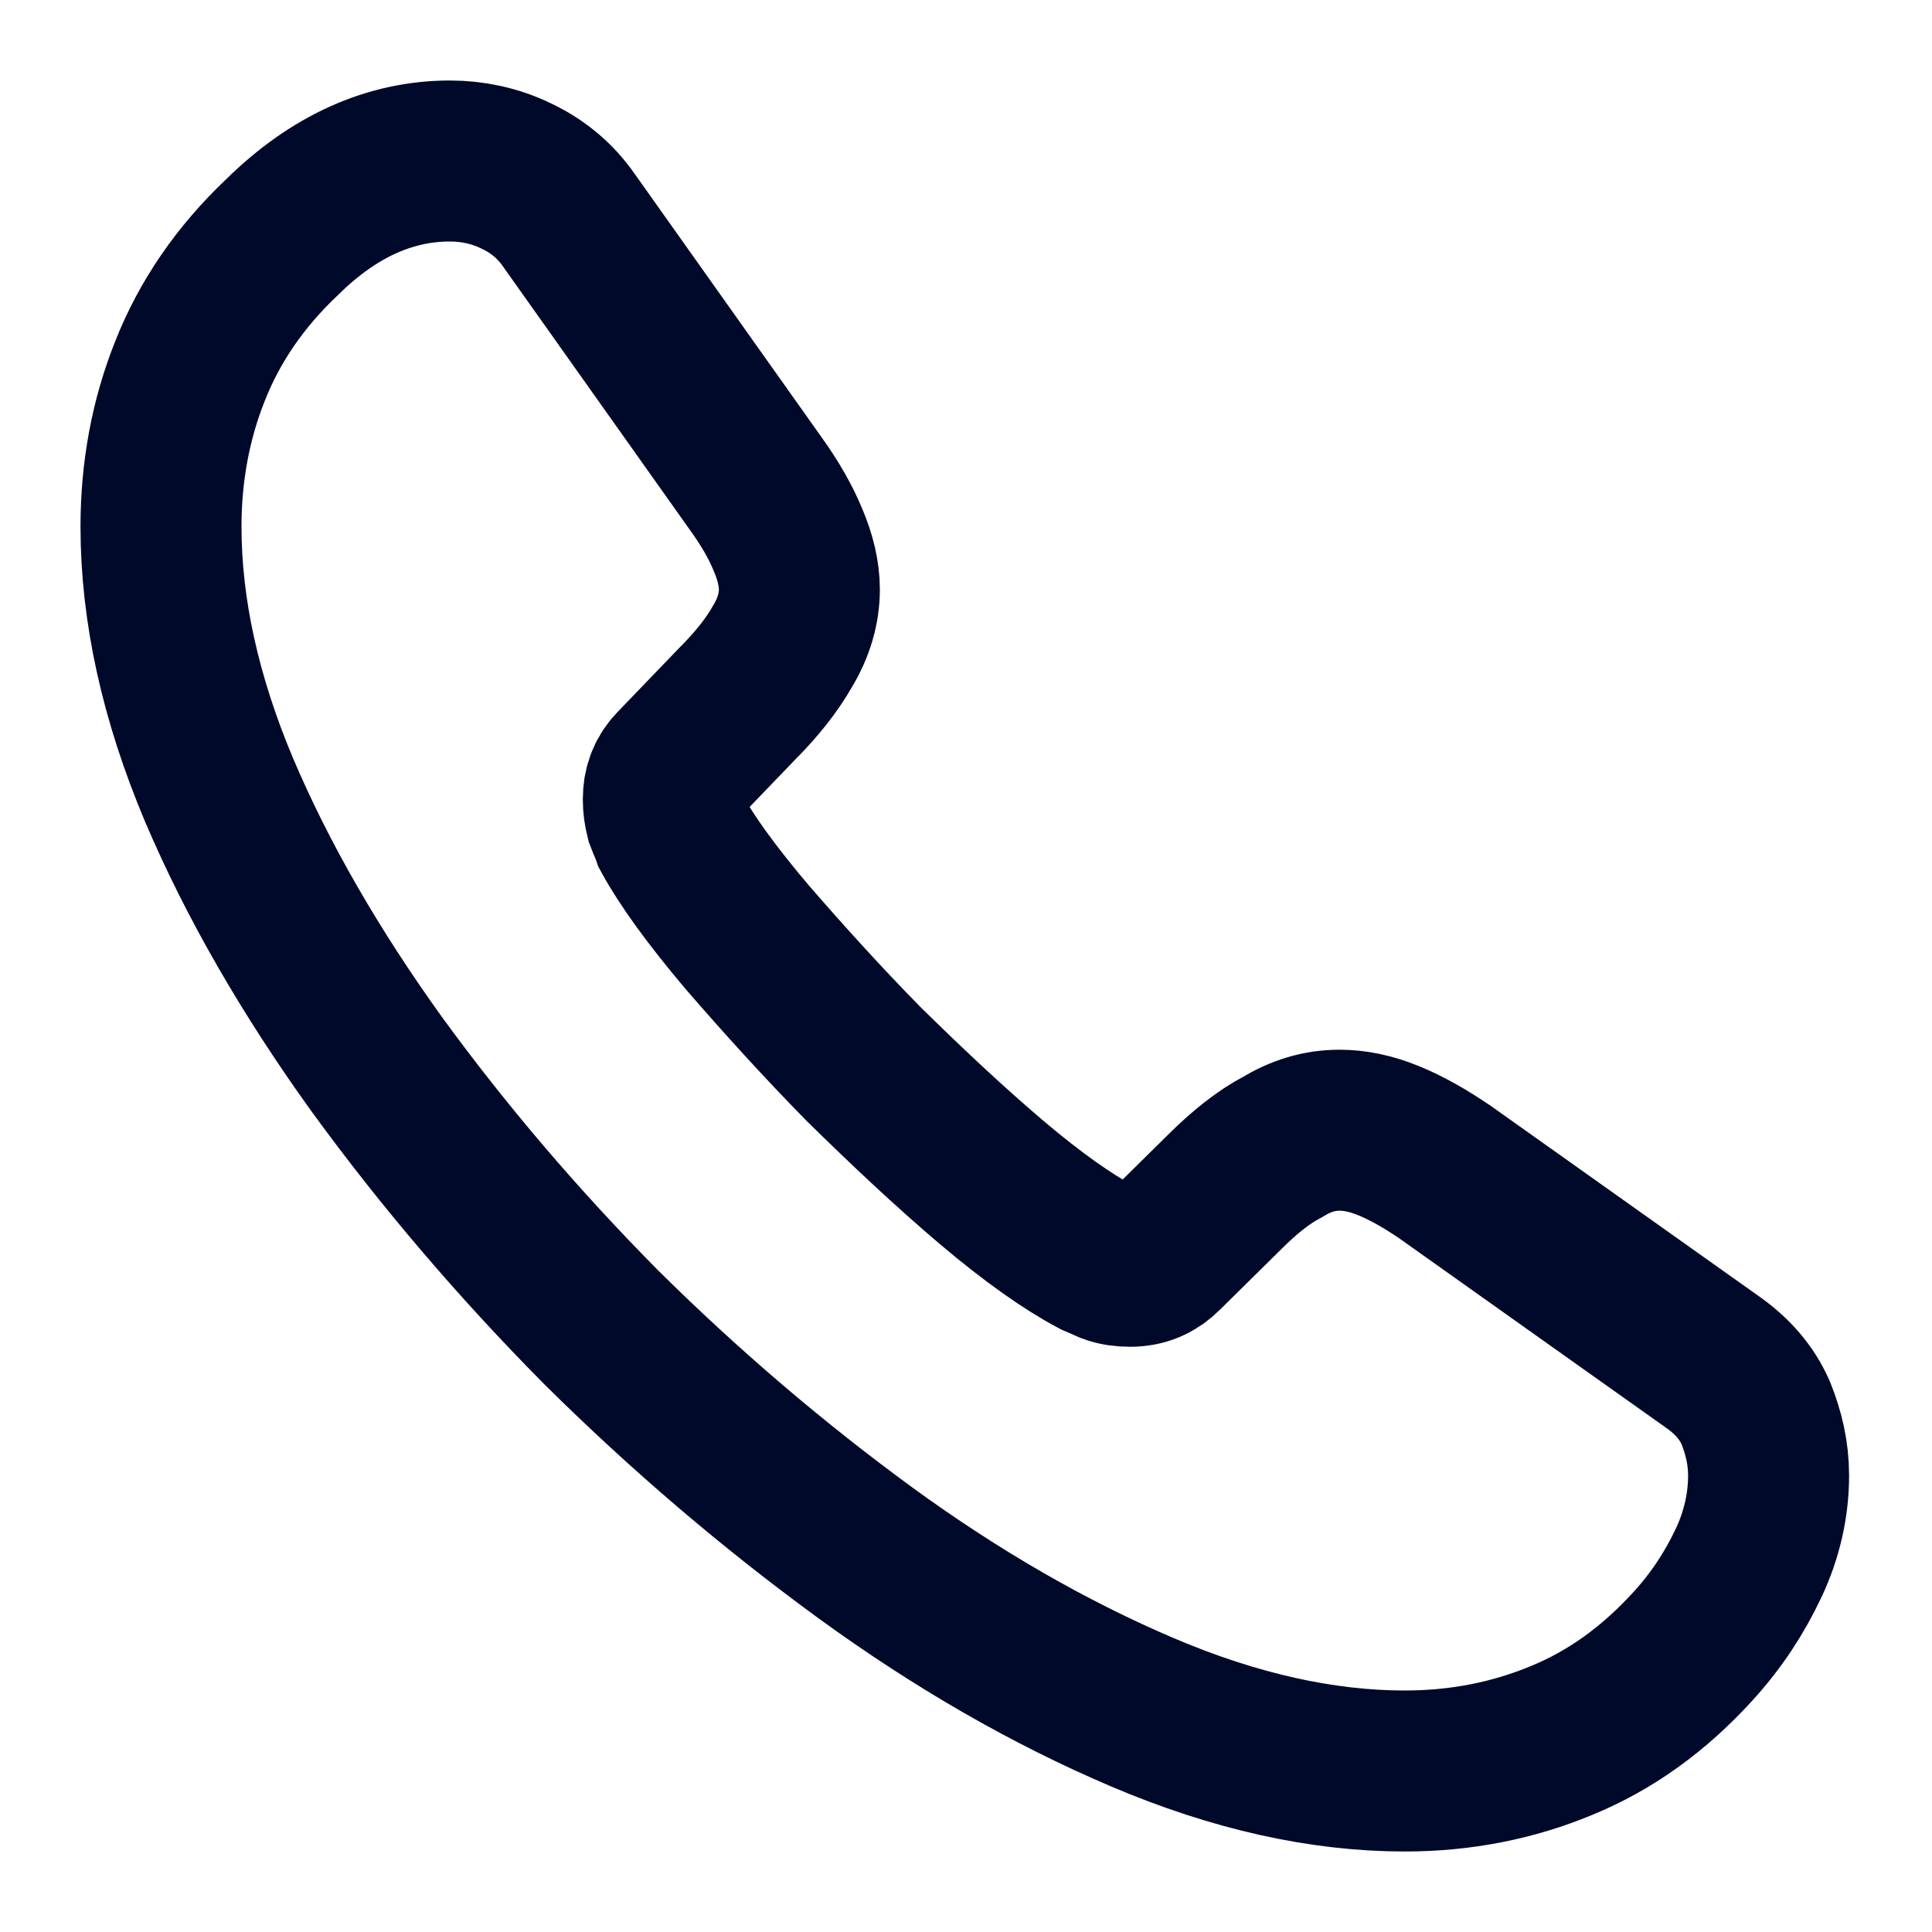
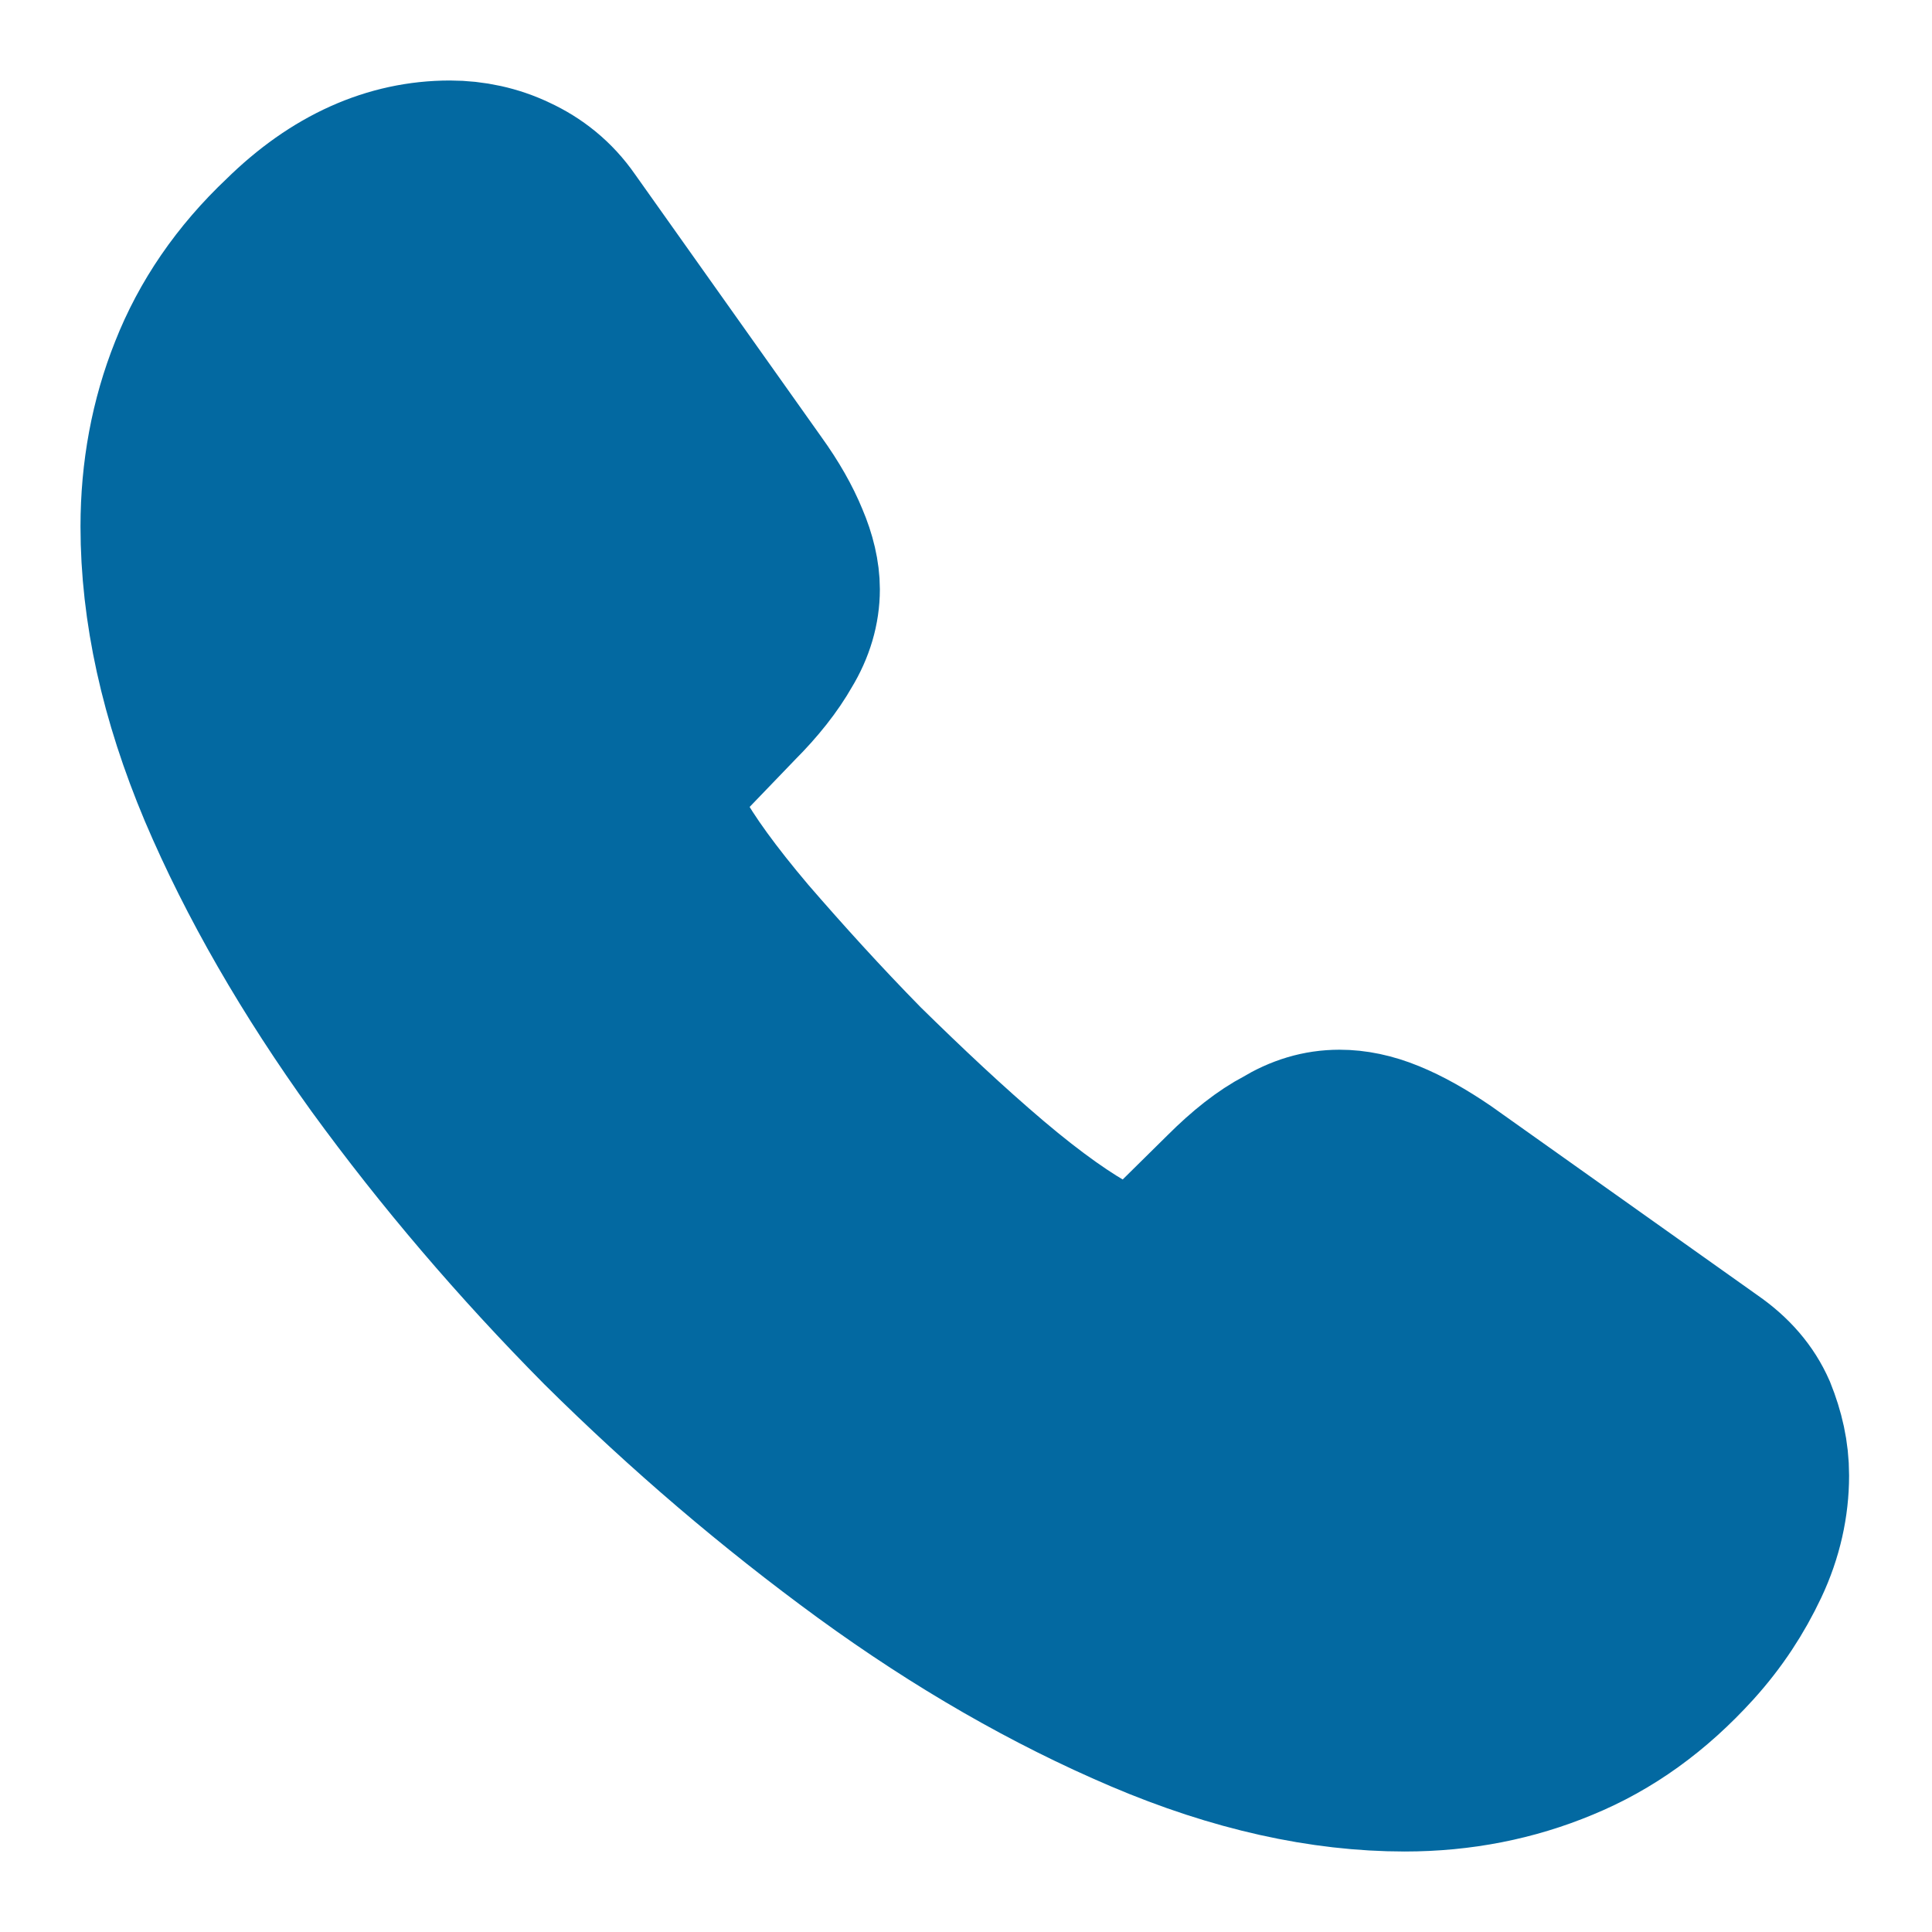
<svg xmlns="http://www.w3.org/2000/svg" width="24" height="24" viewBox="0 0 24 24" fill="none">
-   <path d="M21.97 18.33C21.97 18.69 21.89 19.06 21.72 19.42C21.55 19.78 21.33 20.12 21.04 20.44C20.55 20.98 20.01 21.37 19.4 21.62C18.8 21.87 18.15 22 17.45 22C16.43 22 15.34 21.76 14.19 21.27C13.04 20.78 11.89 20.12 10.75 19.29C9.6 18.45 8.51 17.52 7.47 16.49C6.44 15.45 5.51 14.36 4.68 13.22C3.86 12.08 3.2 10.94 2.72 9.81C2.24 8.67 2 7.58 2 6.54C2 5.86 2.12 5.21 2.36 4.61C2.6 4 2.98 3.44 3.51 2.94C4.15 2.31 4.85 2 5.59 2C5.87 2 6.15 2.06 6.4 2.18C6.66 2.3 6.89 2.48 7.07 2.74L9.39 6.01C9.57 6.26 9.7 6.49 9.79 6.71C9.88 6.92 9.93 7.13 9.93 7.32C9.93 7.56 9.86 7.8 9.72 8.03C9.59 8.26 9.4 8.5 9.16 8.74L8.4 9.53C8.29 9.64 8.24 9.77 8.24 9.93C8.24 10.01 8.25 10.08 8.27 10.16C8.3 10.24 8.33 10.3 8.35 10.36C8.53 10.69 8.84 11.12 9.28 11.64C9.73 12.16 10.21 12.69 10.73 13.22C11.27 13.75 11.79 14.24 12.32 14.69C12.84 15.13 13.27 15.43 13.61 15.61C13.66 15.63 13.72 15.66 13.79 15.69C13.87 15.72 13.95 15.73 14.04 15.73C14.21 15.73 14.34 15.67 14.45 15.56L15.21 14.81C15.46 14.56 15.7 14.37 15.93 14.25C16.16 14.11 16.39 14.04 16.64 14.04C16.83 14.04 17.03 14.08 17.25 14.17C17.47 14.26 17.7 14.39 17.95 14.56L21.26 16.91C21.52 17.09 21.7 17.3 21.81 17.55C21.91 17.8 21.97 18.05 21.97 18.33Z" stroke="#000929" stroke-width="2" stroke-miterlimit="10" />
+   <path d="M21.97 18.33C21.97 18.69 21.89 19.06 21.72 19.42C21.55 19.78 21.33 20.12 21.04 20.44C20.55 20.98 20.01 21.37 19.4 21.62C18.8 21.87 18.15 22 17.45 22C16.43 22 15.34 21.76 14.19 21.27C13.04 20.78 11.89 20.12 10.75 19.29C9.6 18.45 8.51 17.52 7.47 16.49C6.44 15.45 5.51 14.36 4.68 13.22C3.86 12.08 3.2 10.94 2.72 9.81C2.24 8.67 2 7.58 2 6.54C2 5.86 2.12 5.21 2.36 4.61C2.6 4 2.98 3.44 3.51 2.94C4.15 2.31 4.85 2 5.59 2C5.87 2 6.15 2.06 6.4 2.18C6.66 2.3 6.89 2.48 7.07 2.74L9.39 6.01C9.57 6.26 9.7 6.49 9.79 6.71C9.88 6.92 9.93 7.13 9.93 7.32C9.93 7.56 9.86 7.8 9.72 8.03C9.59 8.26 9.4 8.5 9.16 8.74L8.4 9.53C8.29 9.64 8.24 9.77 8.24 9.93C8.24 10.01 8.25 10.08 8.27 10.16C8.3 10.24 8.33 10.3 8.35 10.36C8.53 10.69 8.84 11.12 9.28 11.64C9.73 12.16 10.21 12.69 10.73 13.22C11.27 13.75 11.79 14.24 12.32 14.69C12.84 15.13 13.27 15.43 13.61 15.61C13.66 15.63 13.72 15.66 13.79 15.69C13.87 15.72 13.95 15.73 14.04 15.73C14.21 15.73 14.34 15.67 14.45 15.56L15.21 14.81C15.46 14.56 15.7 14.37 15.93 14.25C16.16 14.11 16.39 14.04 16.64 14.04C16.83 14.04 17.03 14.08 17.25 14.17C17.47 14.26 17.7 14.39 17.95 14.56L21.26 16.91C21.52 17.09 21.7 17.3 21.81 17.55C21.91 17.8 21.97 18.05 21.97 18.33Z" stroke="#0369a1" stroke-width="2" stroke-miterlimit="10" fill="#0369a1" />
</svg>
